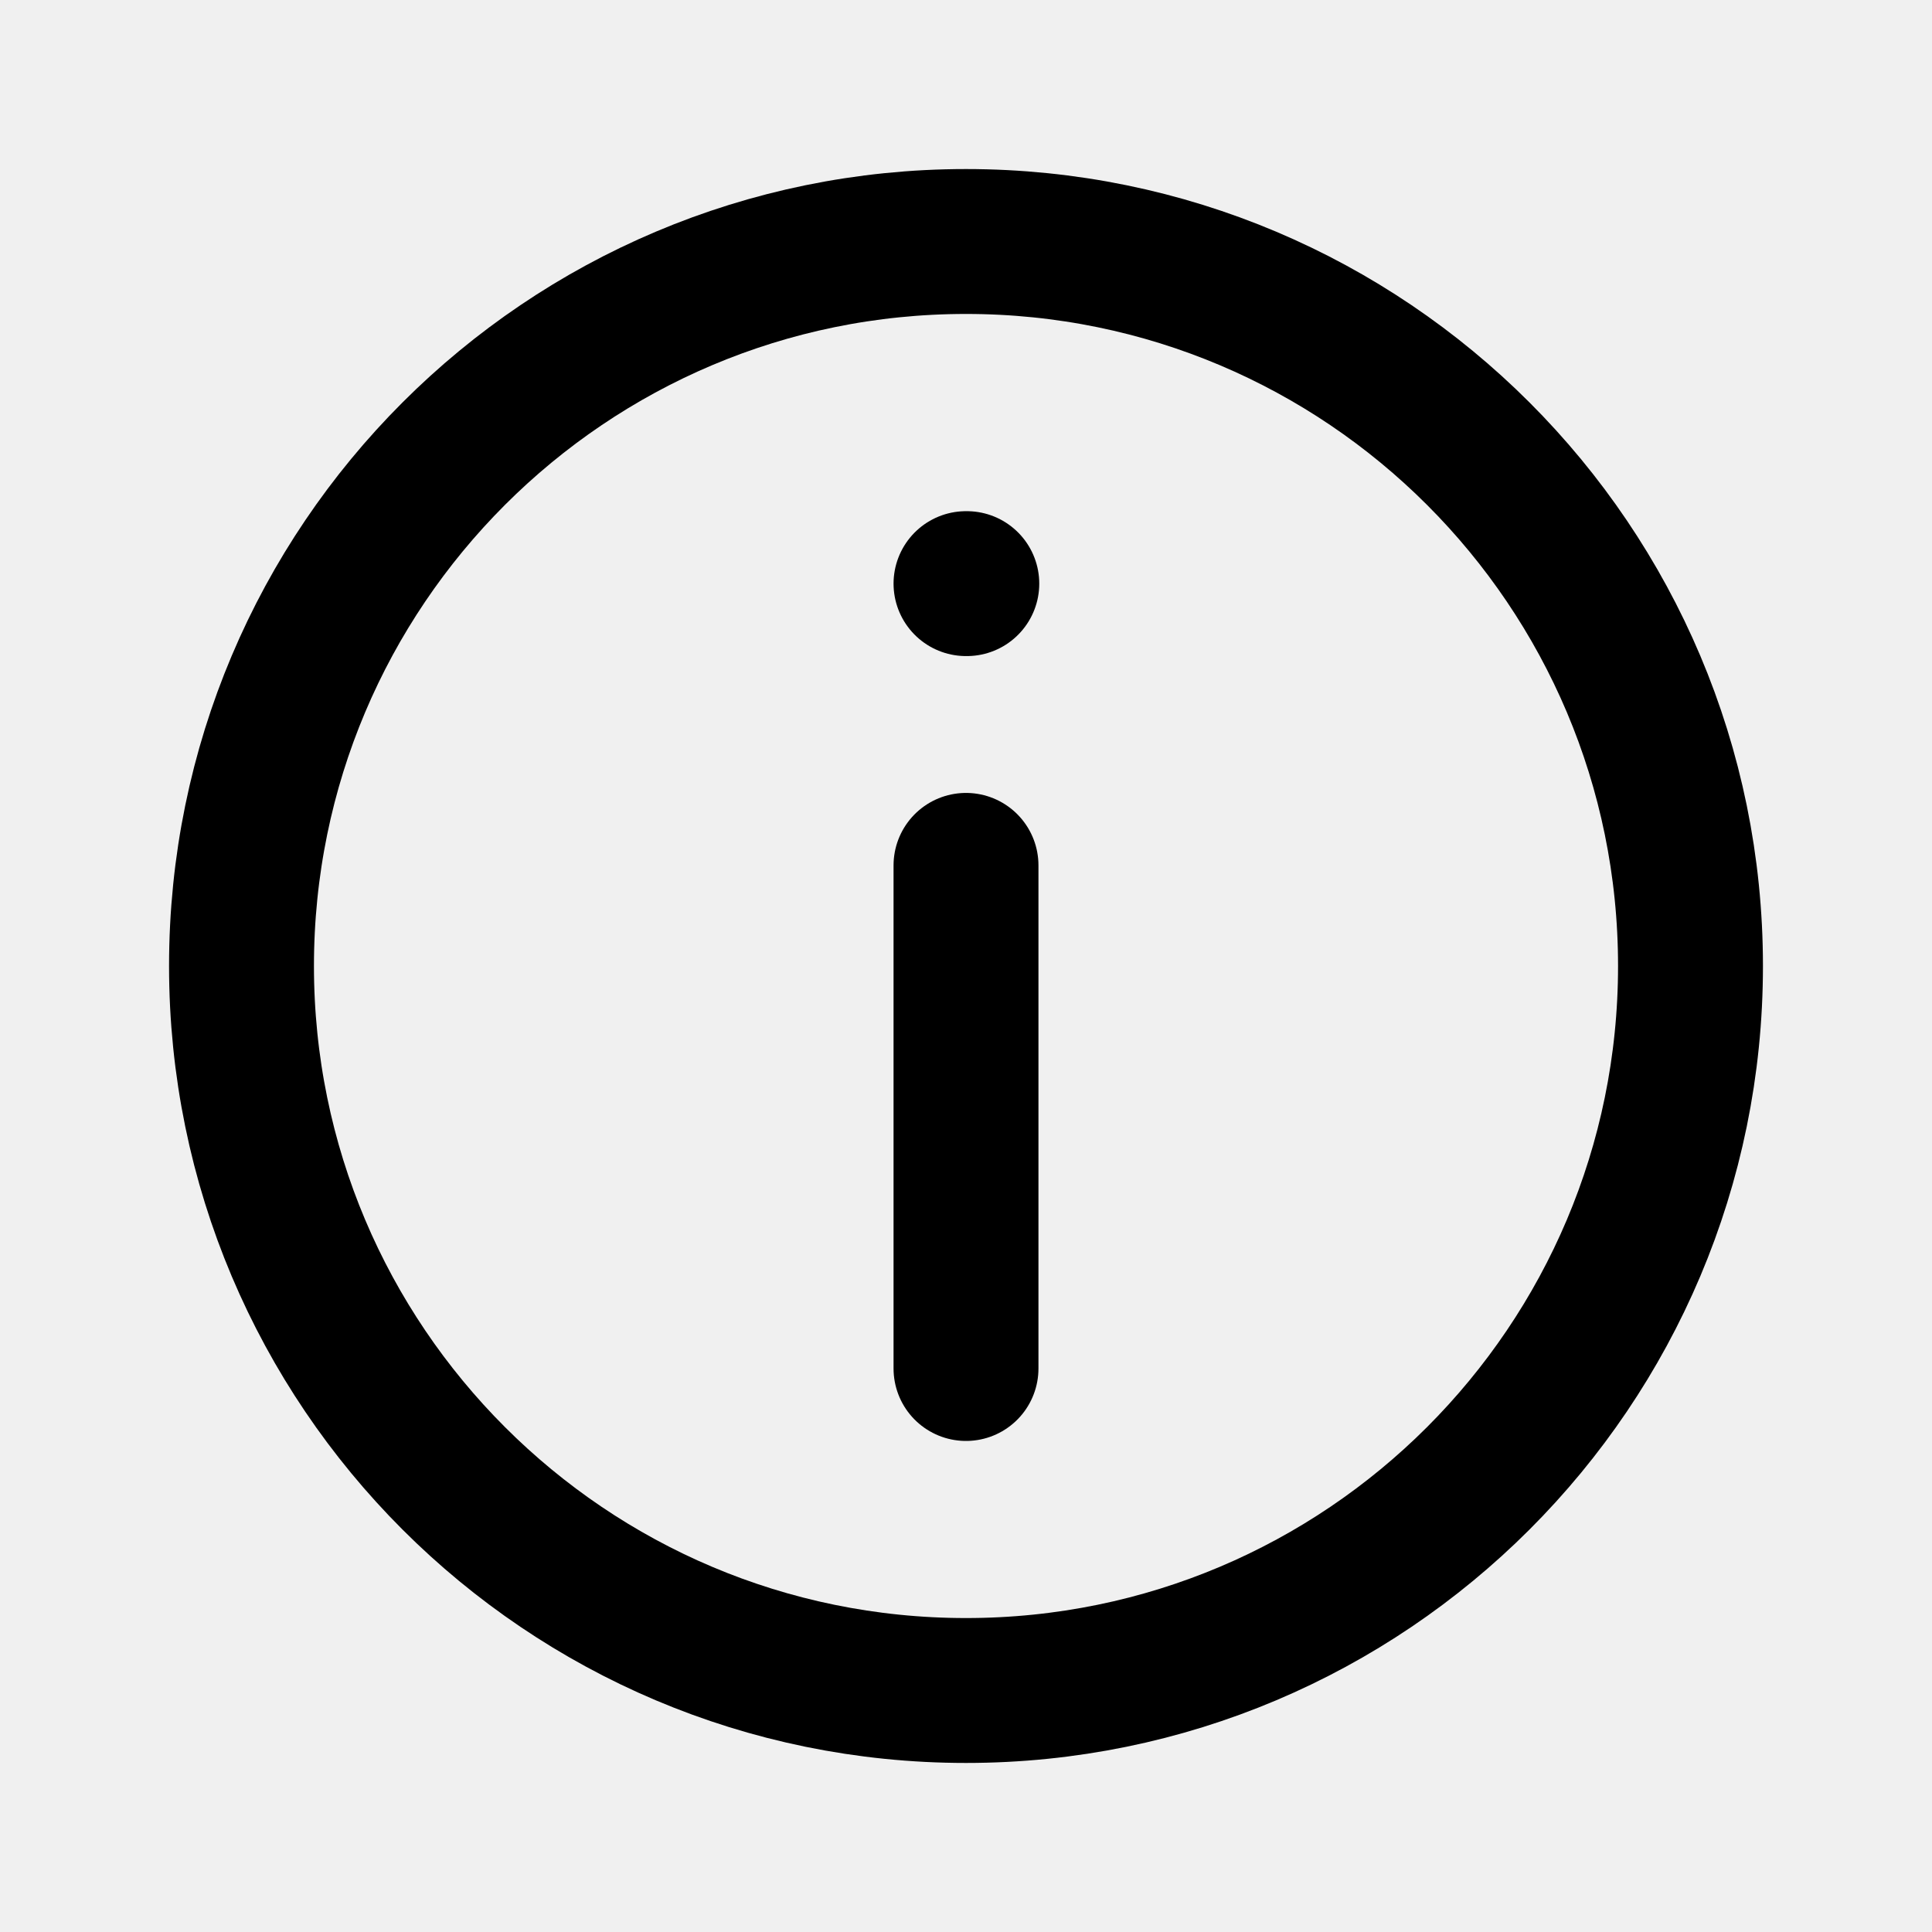
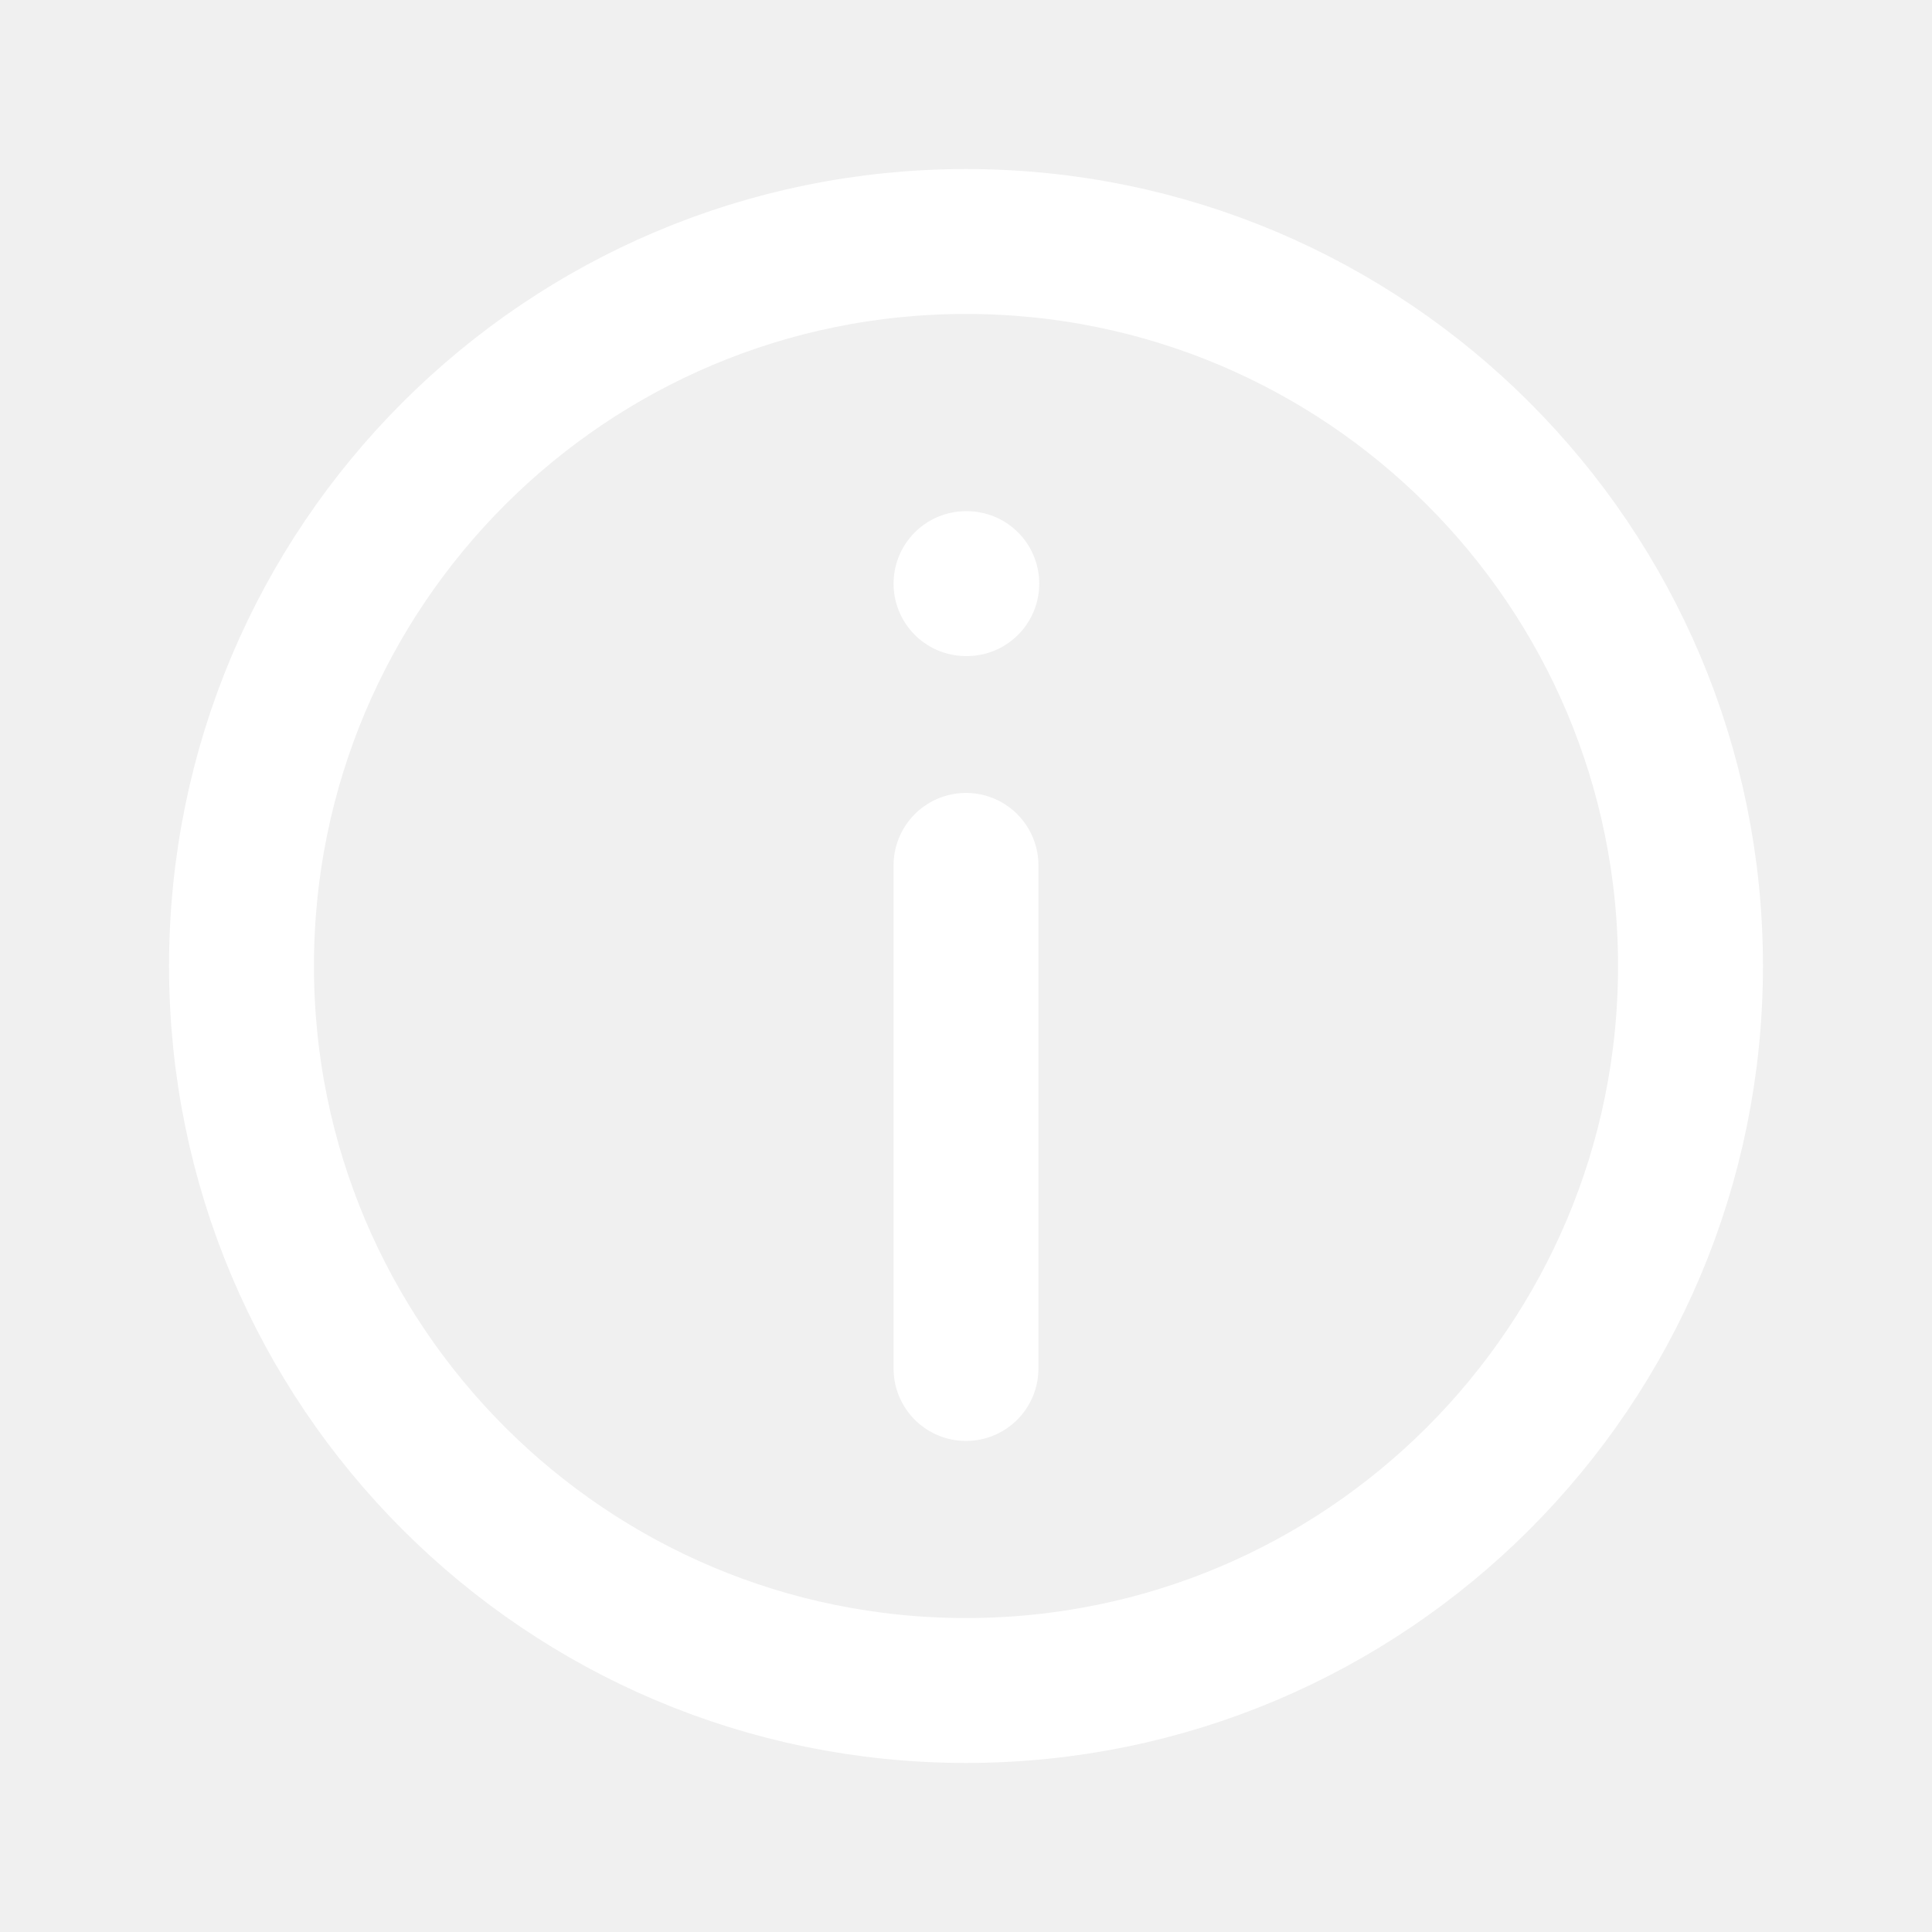
<svg xmlns="http://www.w3.org/2000/svg" width="24" height="24" viewBox="0 0 24 24" fill="none">
-   <circle cx="12" cy="12" r="9" stroke="currentColor" stroke-width="1.8" />
-   <path d="M12 10.75V17M12 7.25H12.01" stroke="currentColor" stroke-width="1.8" stroke-linecap="round" />
+   <circle cx="12" cy="12" r="9" stroke="#FFFFFF" stroke-width="1.8" />
+   <path d="M12 10.75V17M12 7.25H12.01" stroke="#FFFFFF" stroke-width="1.8" stroke-linecap="round" />
</svg>
